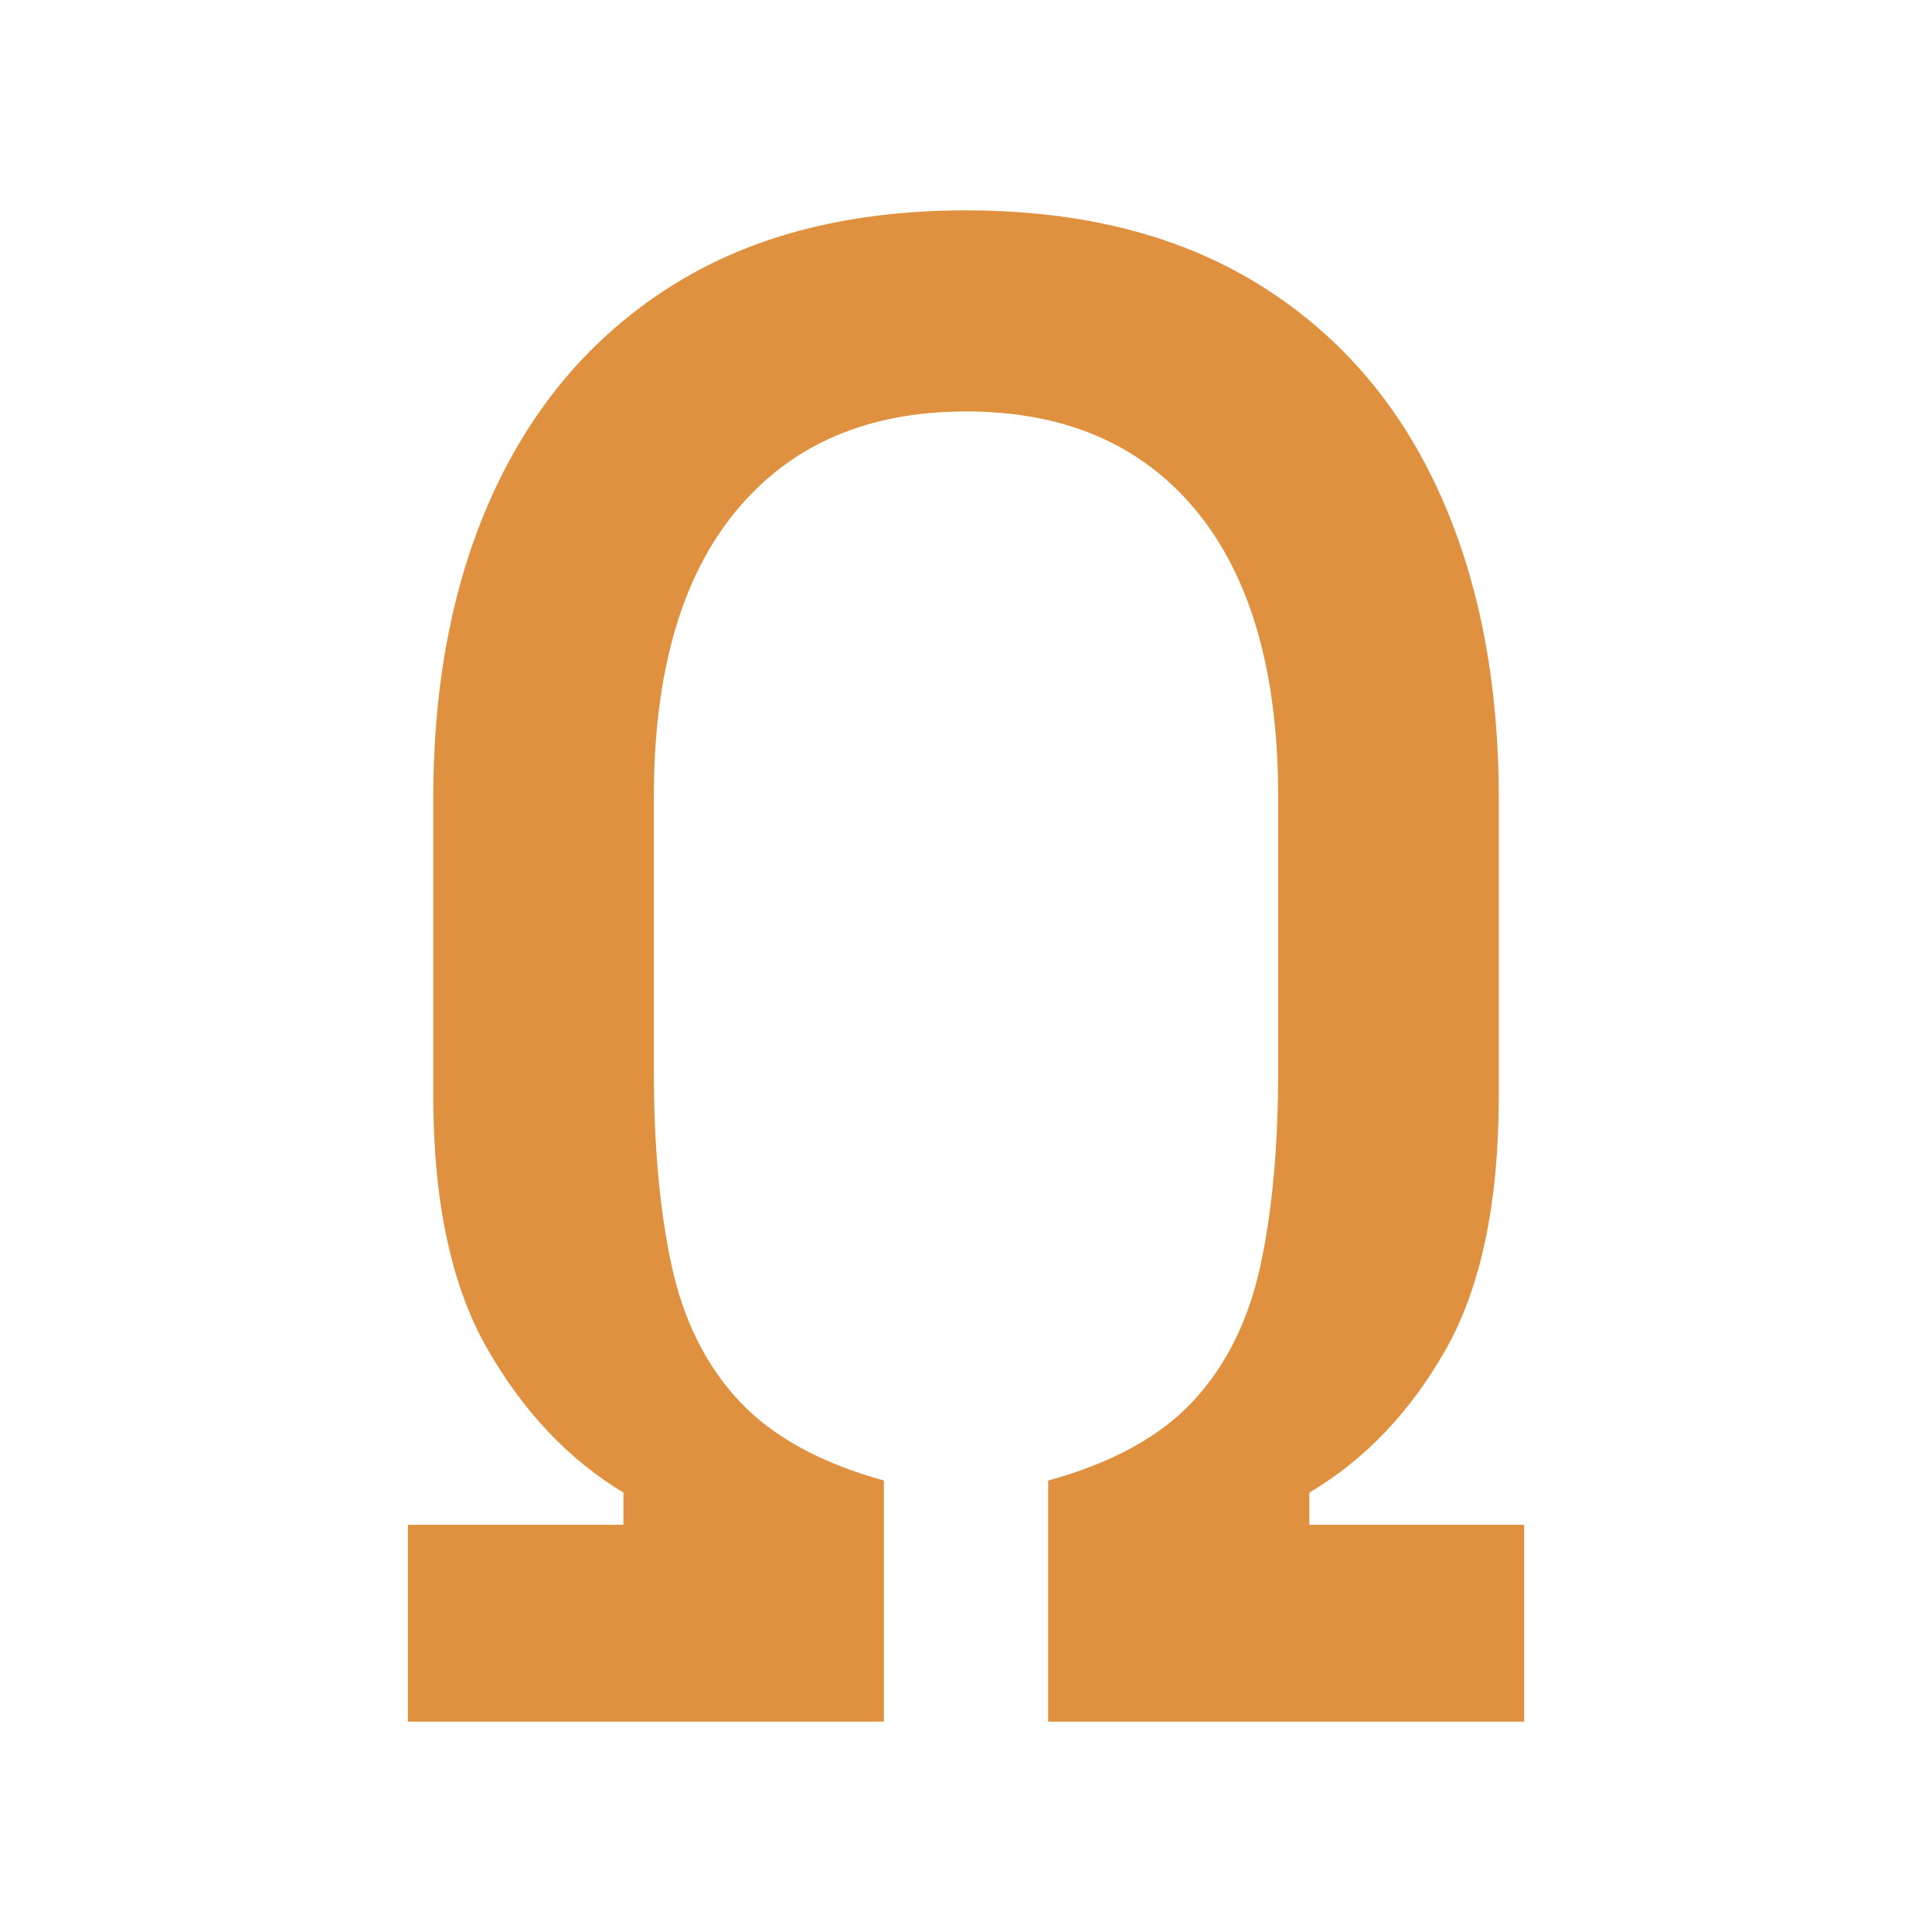
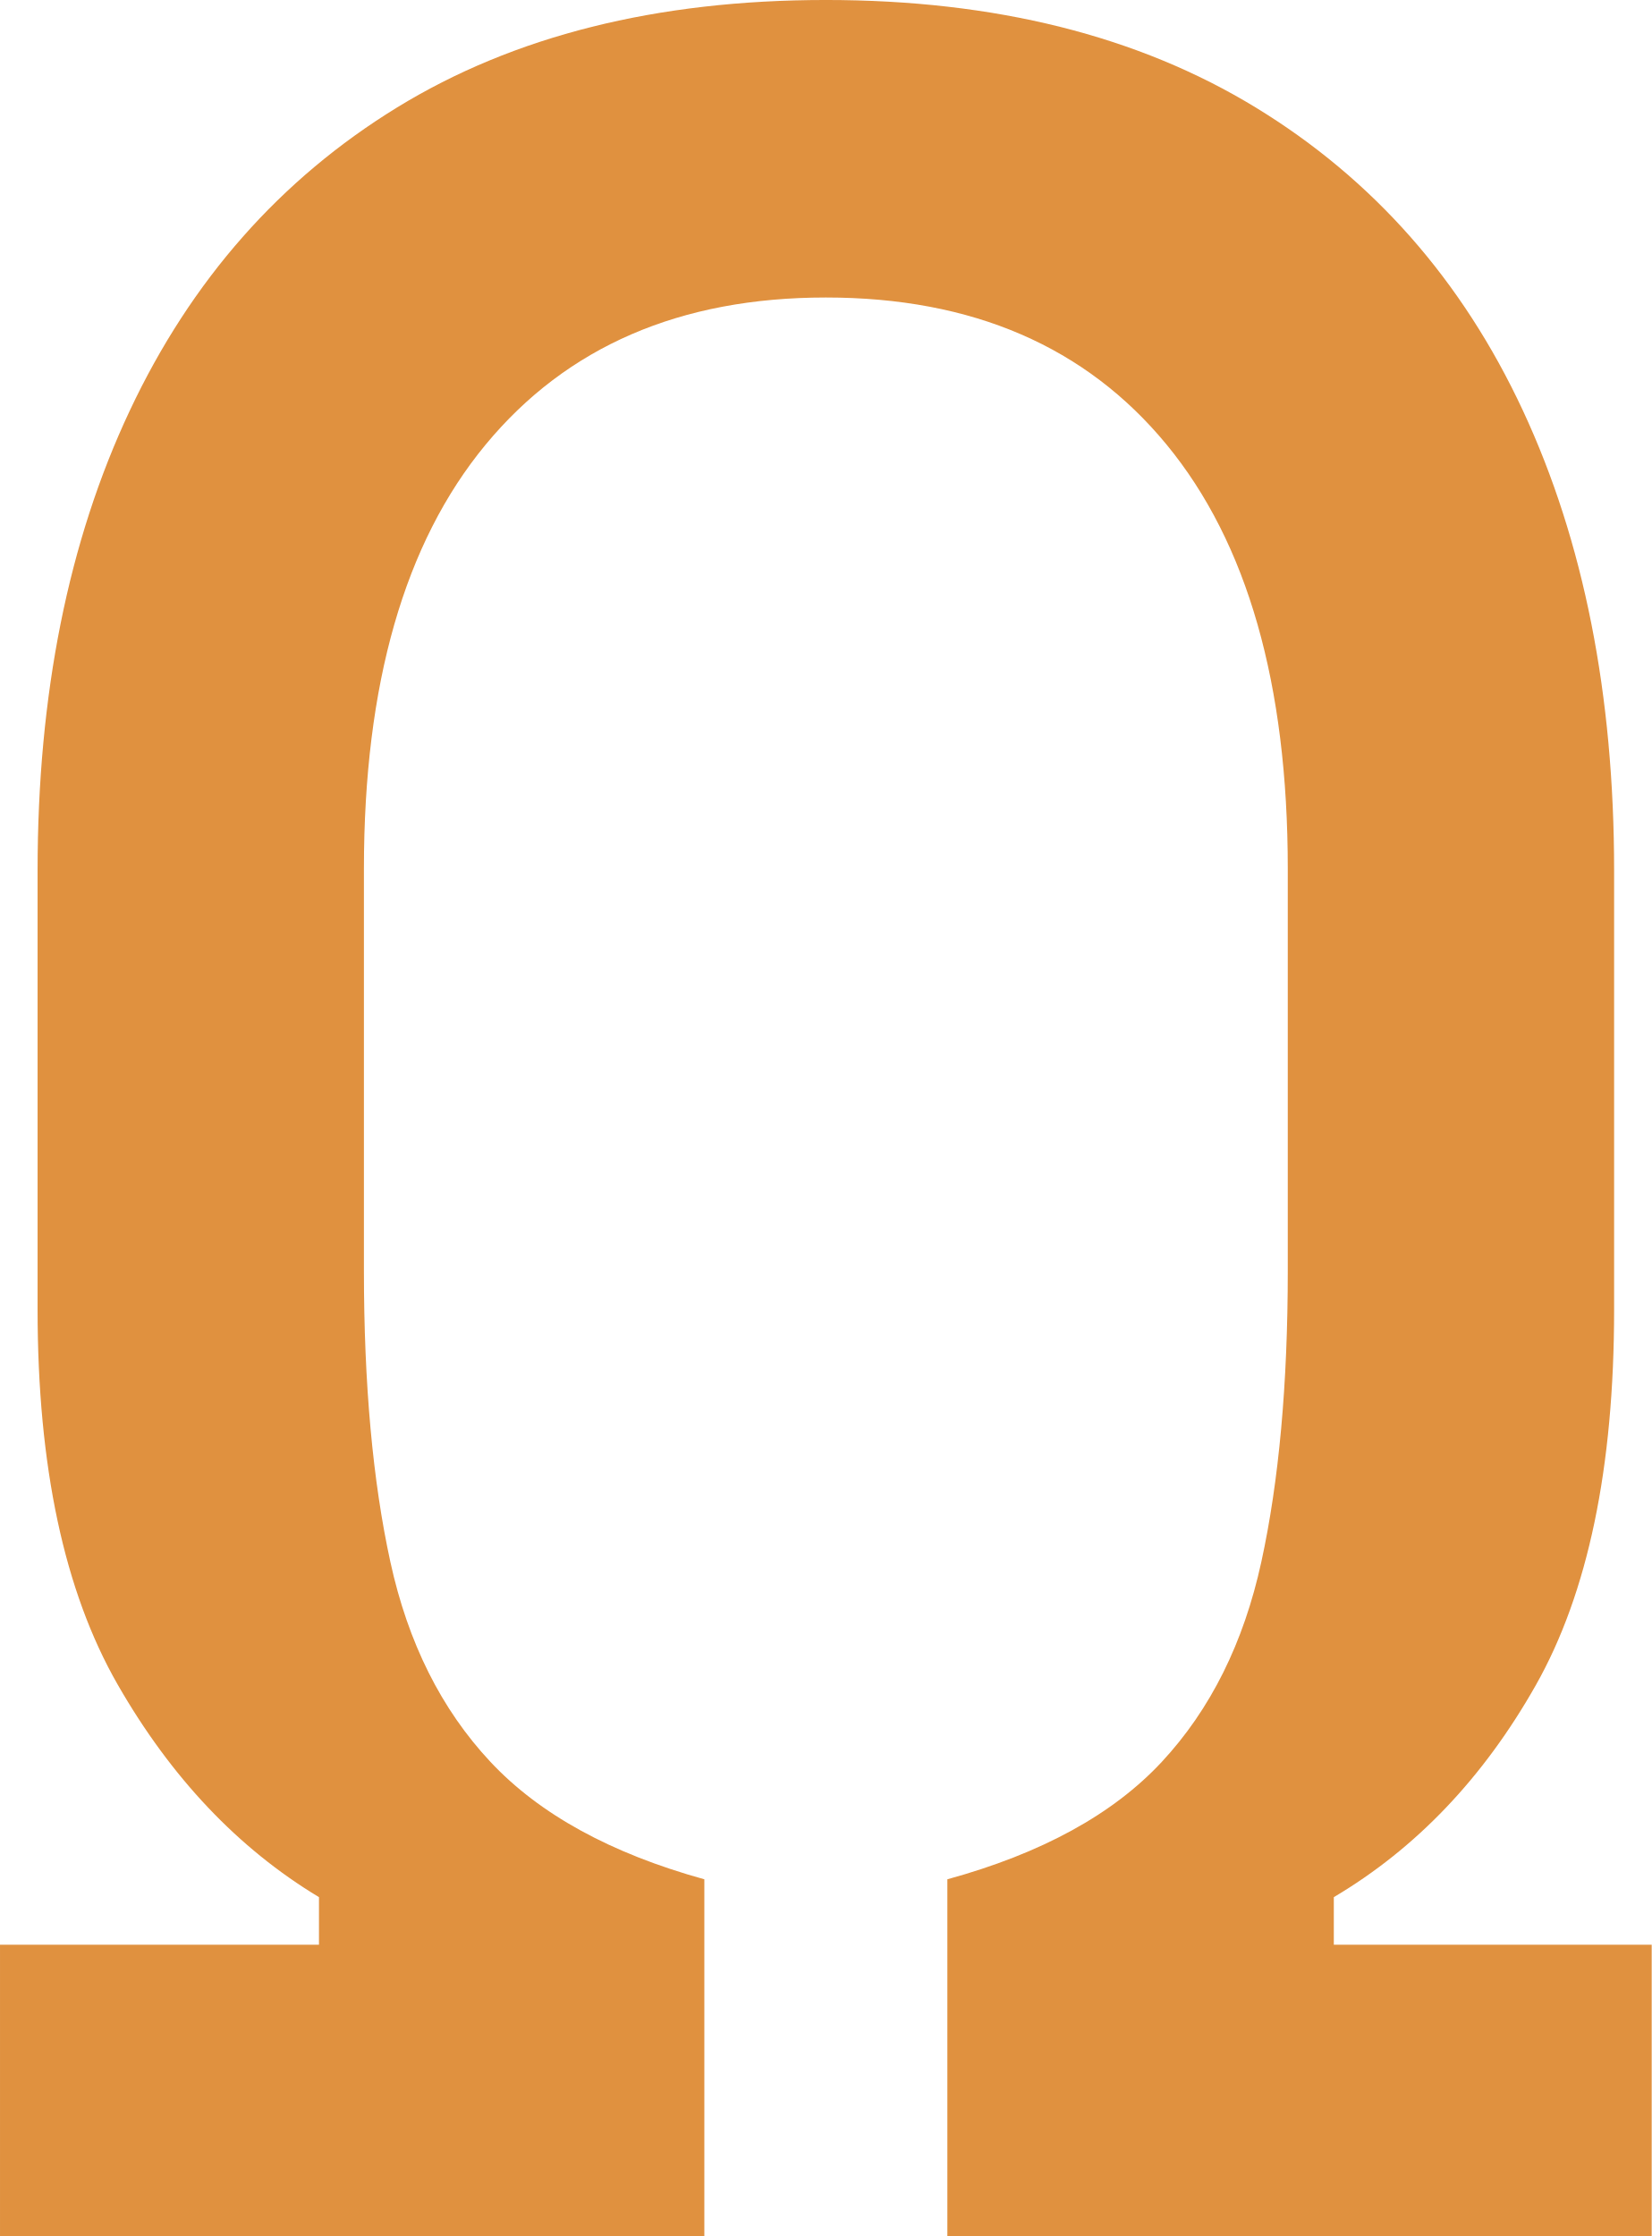
- <svg xmlns="http://www.w3.org/2000/svg" viewBox="14 14 36 36" width="64" height="64" role="img" aria-label="Ohmz">
+ <svg xmlns="http://www.w3.org/2000/svg" viewBox="21.6 17.92 20.8 28.16" width="20.8" height="28.16" role="img" aria-label="Ohmz">
  <g transform="translate(19.774 46.080) scale(0.03944 -0.03944)">
    <path fill="#e0913f" d="M46.3 0V93.001H148.149V108.202Q109.399 131.552 83.849 176.127Q58.3 220.701 58.3 295.801V436Q58.3 520.35 87.725 582.85Q117.15 645.35 173.075 679.675Q229 714 310 714Q391 714 447.25 679.675Q503.5 645.35 532.6 582.85Q561.7 520.35 561.7 436V295.801Q561.7 220.051 536.651 175.802Q511.601 131.552 472.201 108.202V93.001H573.7V0H348.8V113.902Q393.95 126.302 417.274 151.402Q440.599 176.502 449.049 215.227Q457.499 253.952 457.499 308.202V436.6Q457.499 525 418.824 571.999Q380.149 618.999 310 618.999Q240.201 618.999 201.351 571.999Q162.501 525 162.501 436.6V308.202Q162.501 253.952 170.951 215.227Q179.401 176.502 202.901 151.402Q226.4 126.302 271.2 113.902V0Z" />
  </g>
</svg>
